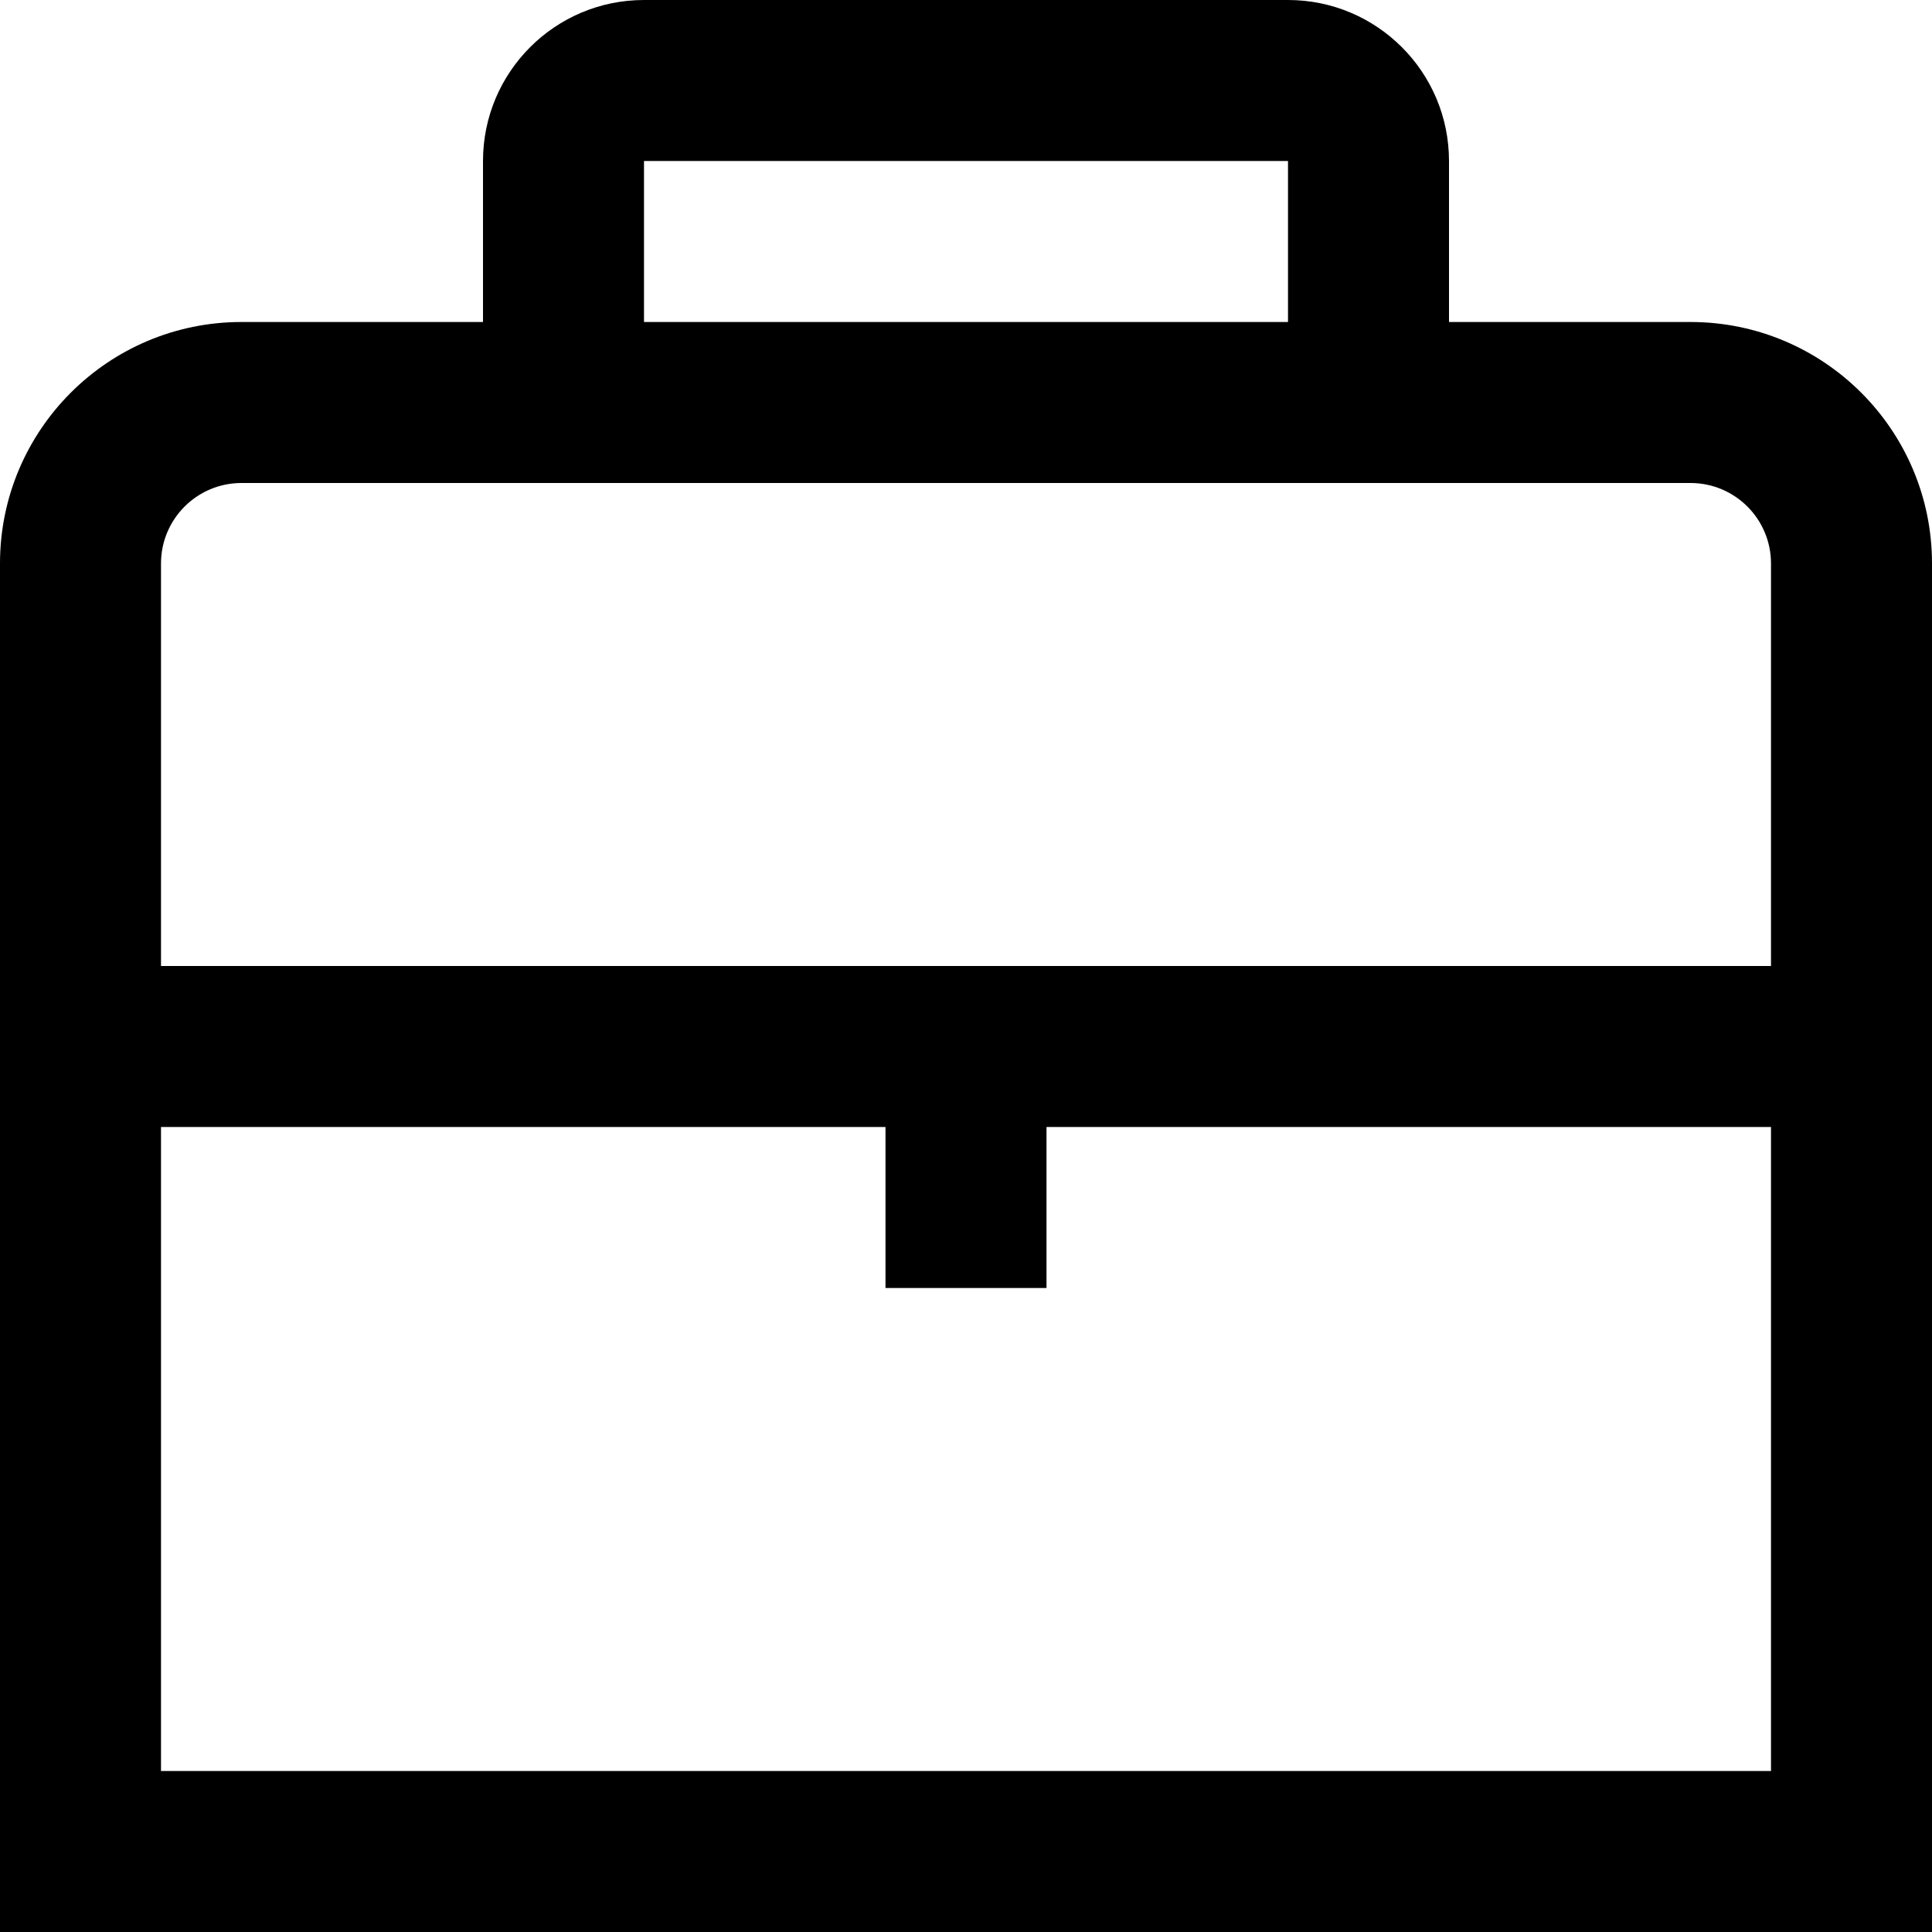
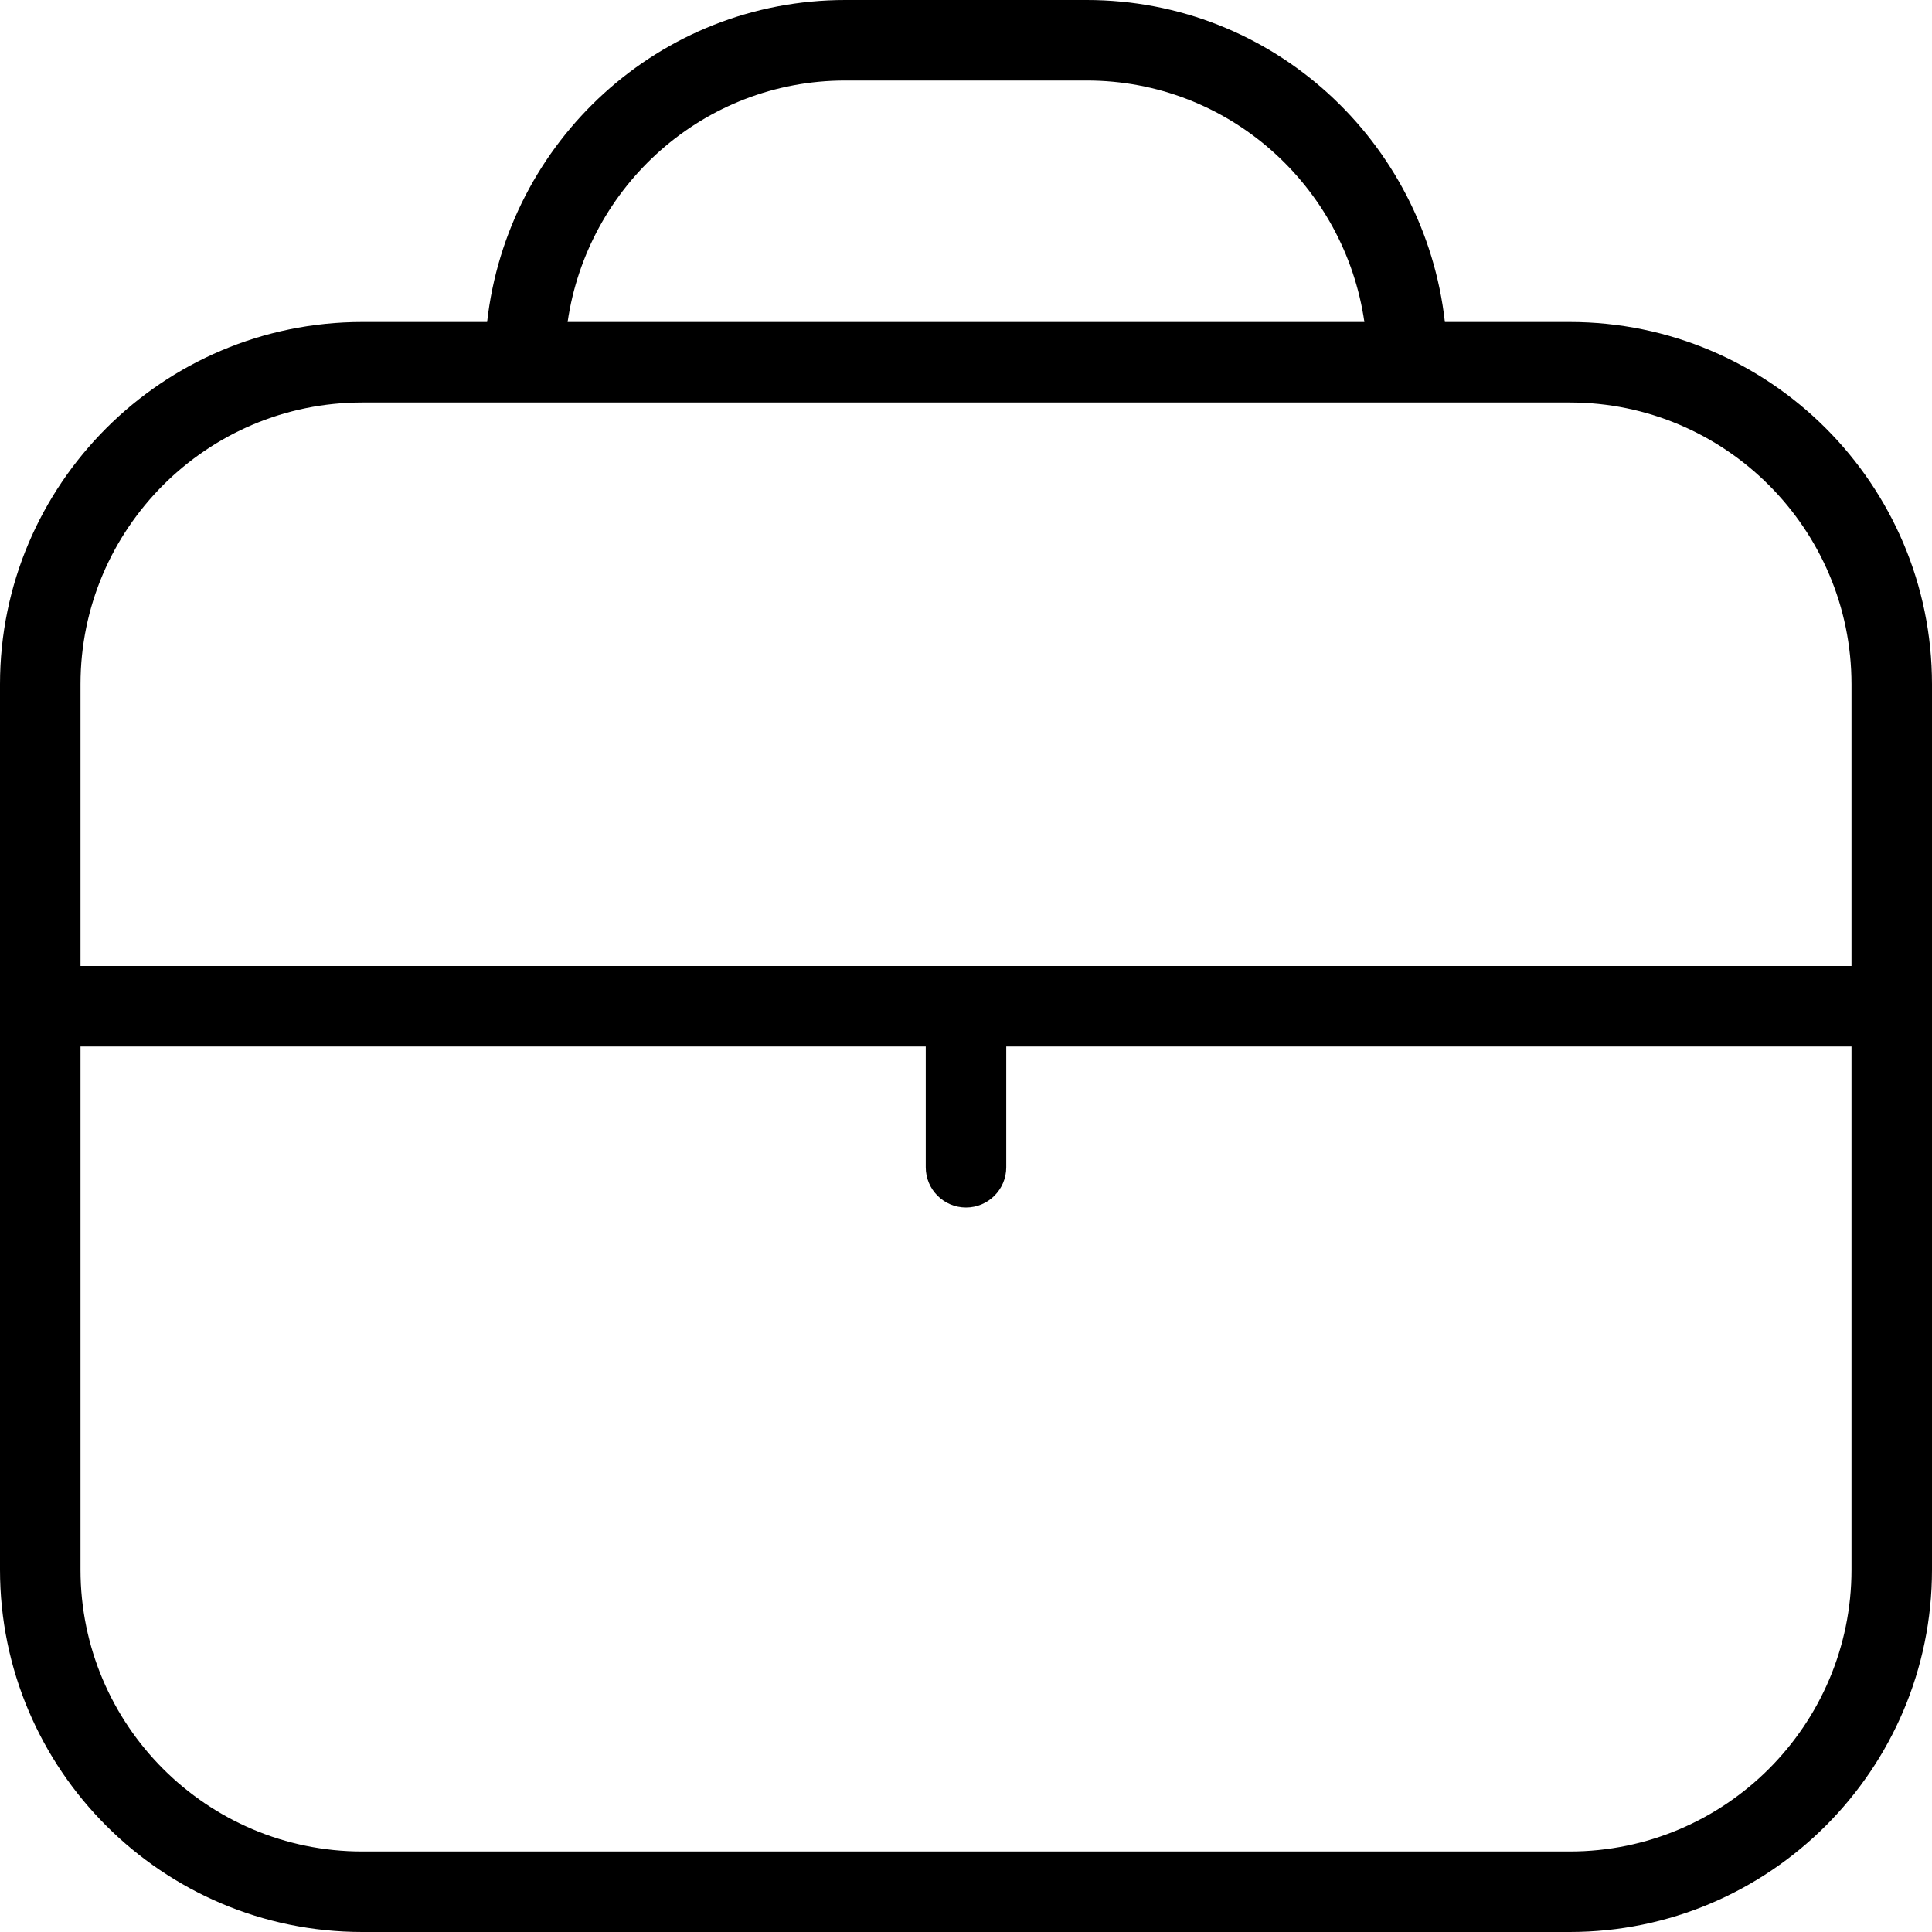
- <svg xmlns="http://www.w3.org/2000/svg" viewBox="0 0 24 24" width="512" height="512">
-   <g id="_01_align_center" data-name="01 align center">
-     <path d="M21,4H18V2a2,2,0,0,0-2-2H8A2,2,0,0,0,6,2V4H3A3,3,0,0,0,0,7V24H24V7A3,3,0,0,0,21,4ZM8,2h8V4H8ZM3,6H21a1,1,0,0,1,1,1v5H2V7A1,1,0,0,1,3,6ZM2,22V14h9v2h2V14h9v8Z" />
-   </g>
+ <svg xmlns="http://www.w3.org/2000/svg" id="Outline" viewBox="0 0 24 24">
+   <path d="m19.5,4h-1.551c-.252-2.244-2.139-4-4.449-4h-3c-2.31,0-4.197,1.756-4.449,4h-1.551C2.019,4,0,6.019,0,8.5v11c0,2.481,2.019,4.5,4.5,4.5h15c2.481,0,4.5-2.019,4.5-4.5v-11c0-2.481-2.019-4.5-4.5-4.5ZM10.5,1h3c1.758,0,3.204,1.308,3.449,3H7.051c.245-1.692,1.691-3,3.449-3Zm-6,4h15c1.93,0,3.5,1.57,3.5,3.5v3.5H1v-3.5c0-1.93,1.57-3.5,3.5-3.5Zm15,18H4.5c-1.93,0-3.5-1.57-3.5-3.5v-6.5h10.5v1.5c0,.276.224.5.5.5s.5-.224.5-.5v-1.5h10.5v6.5c0,1.93-1.57,3.5-3.5,3.5Z" />
</svg>
